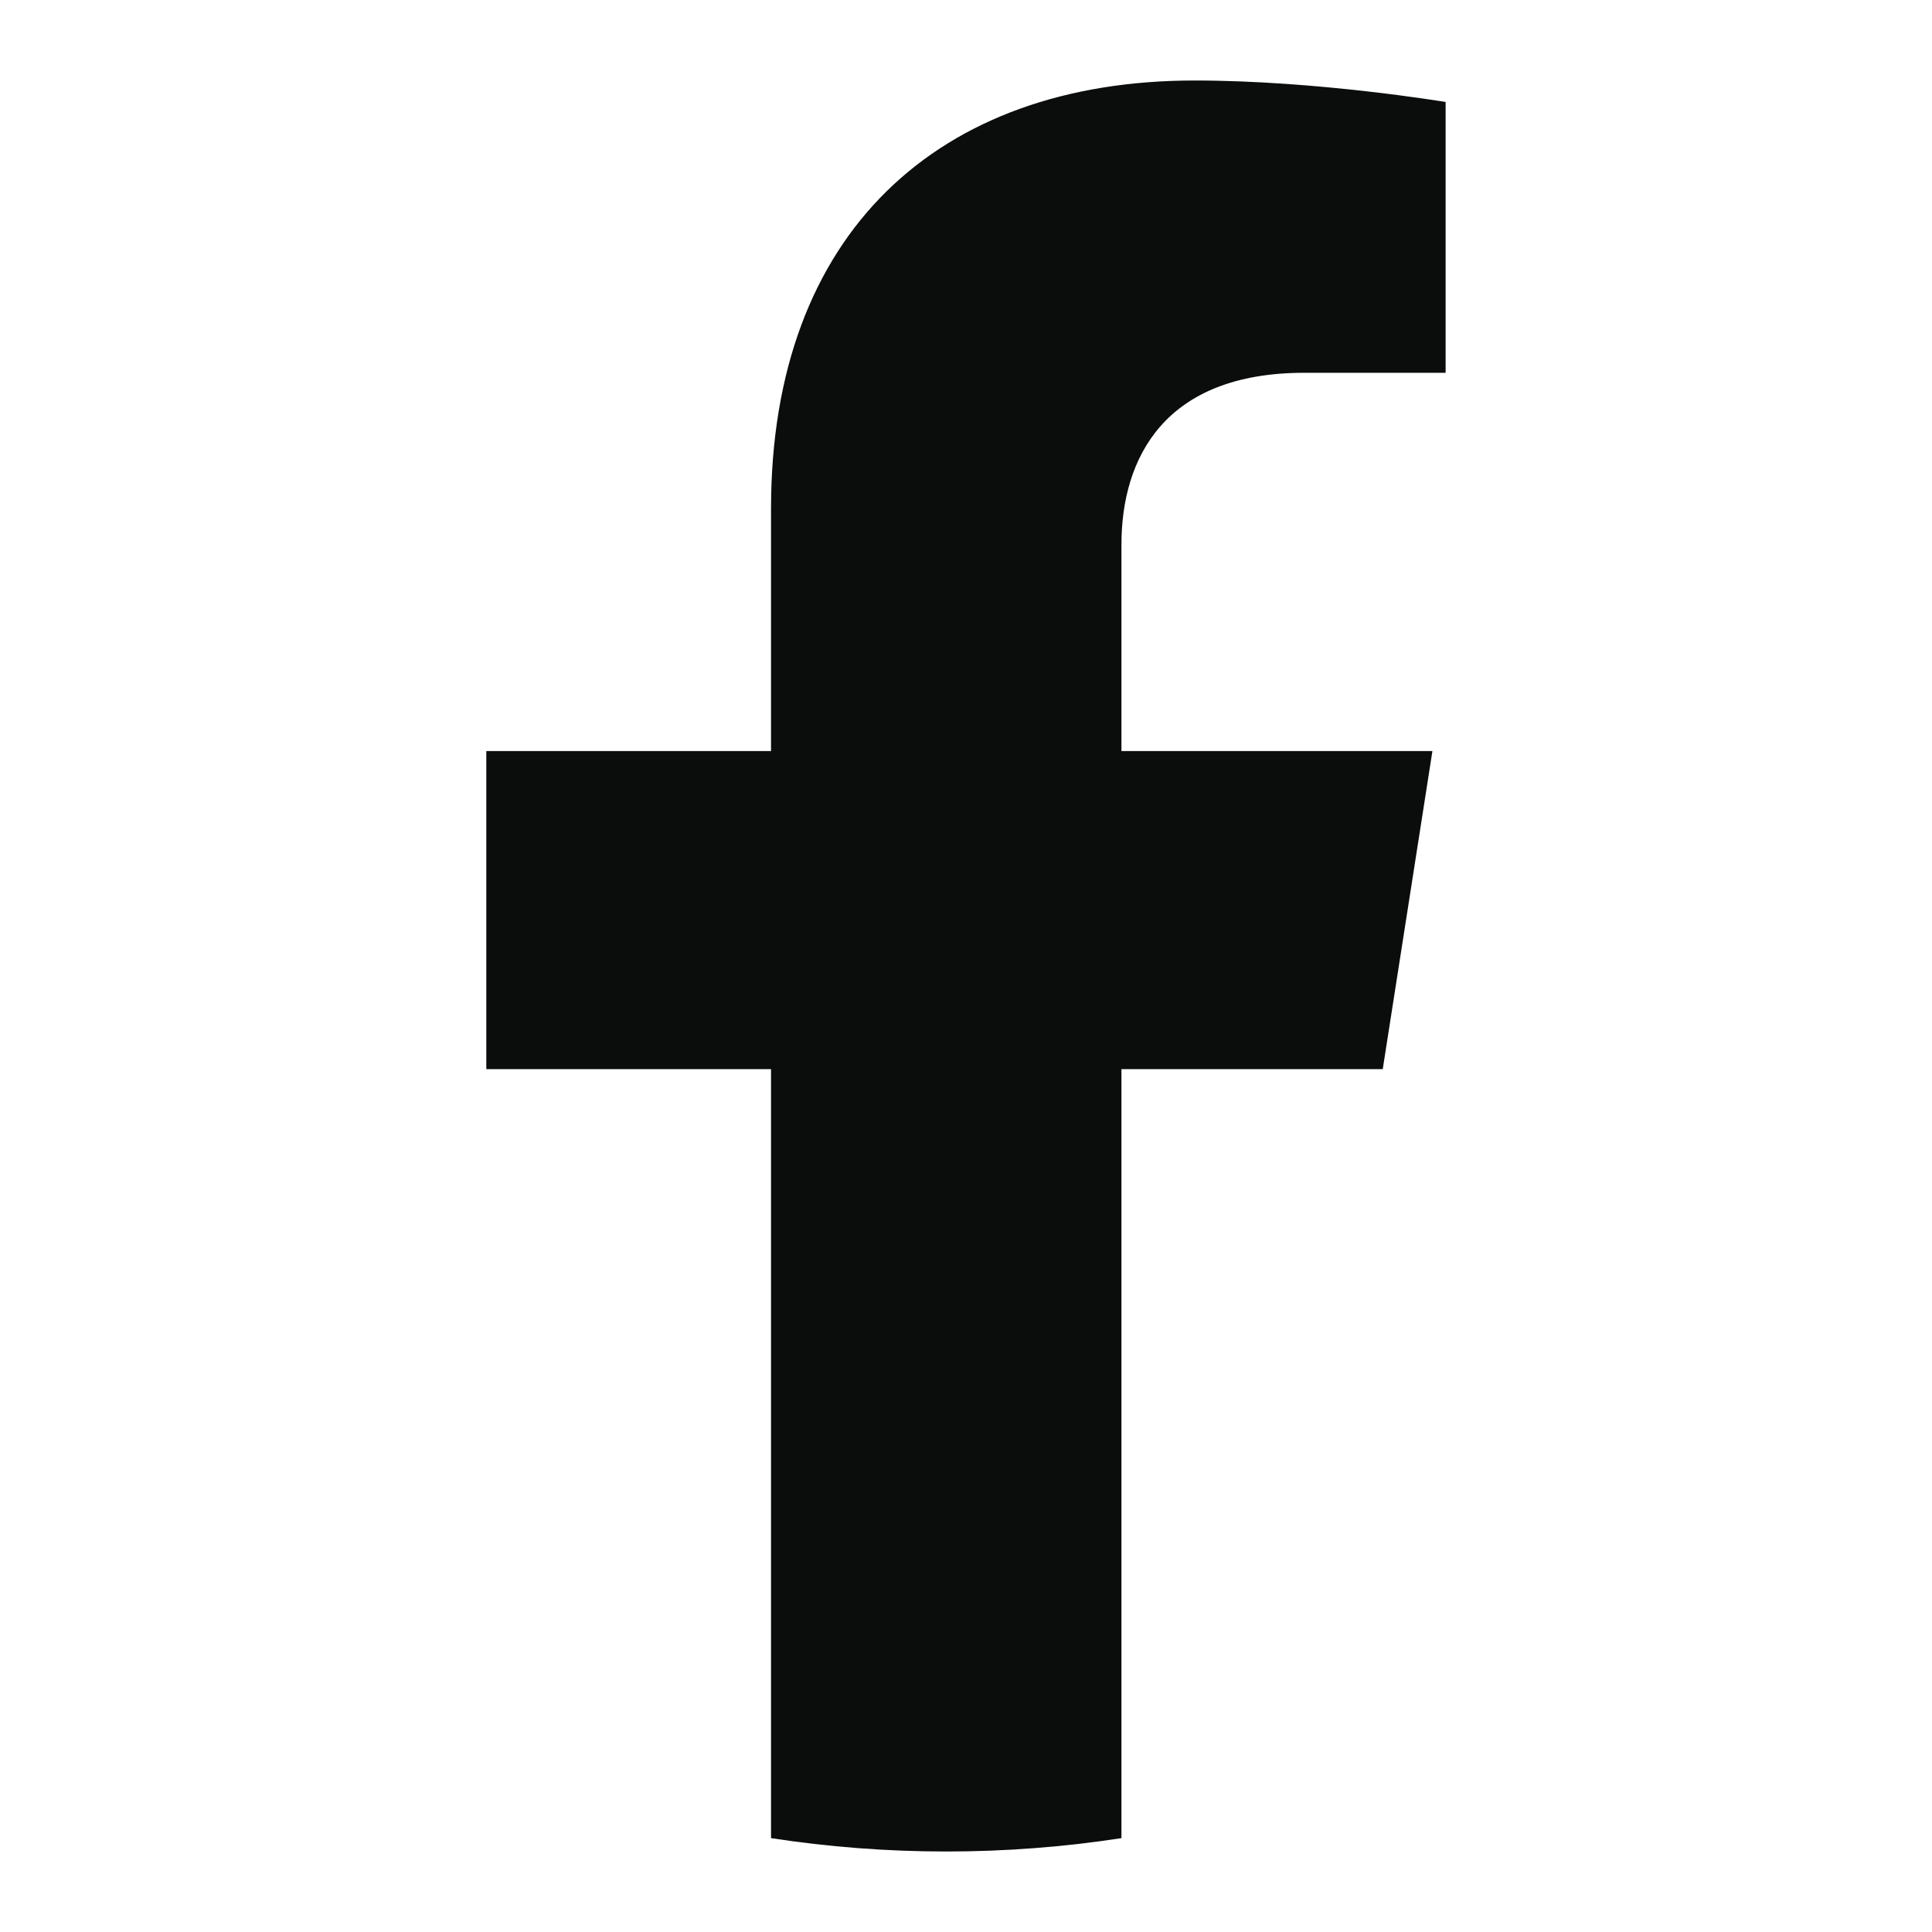
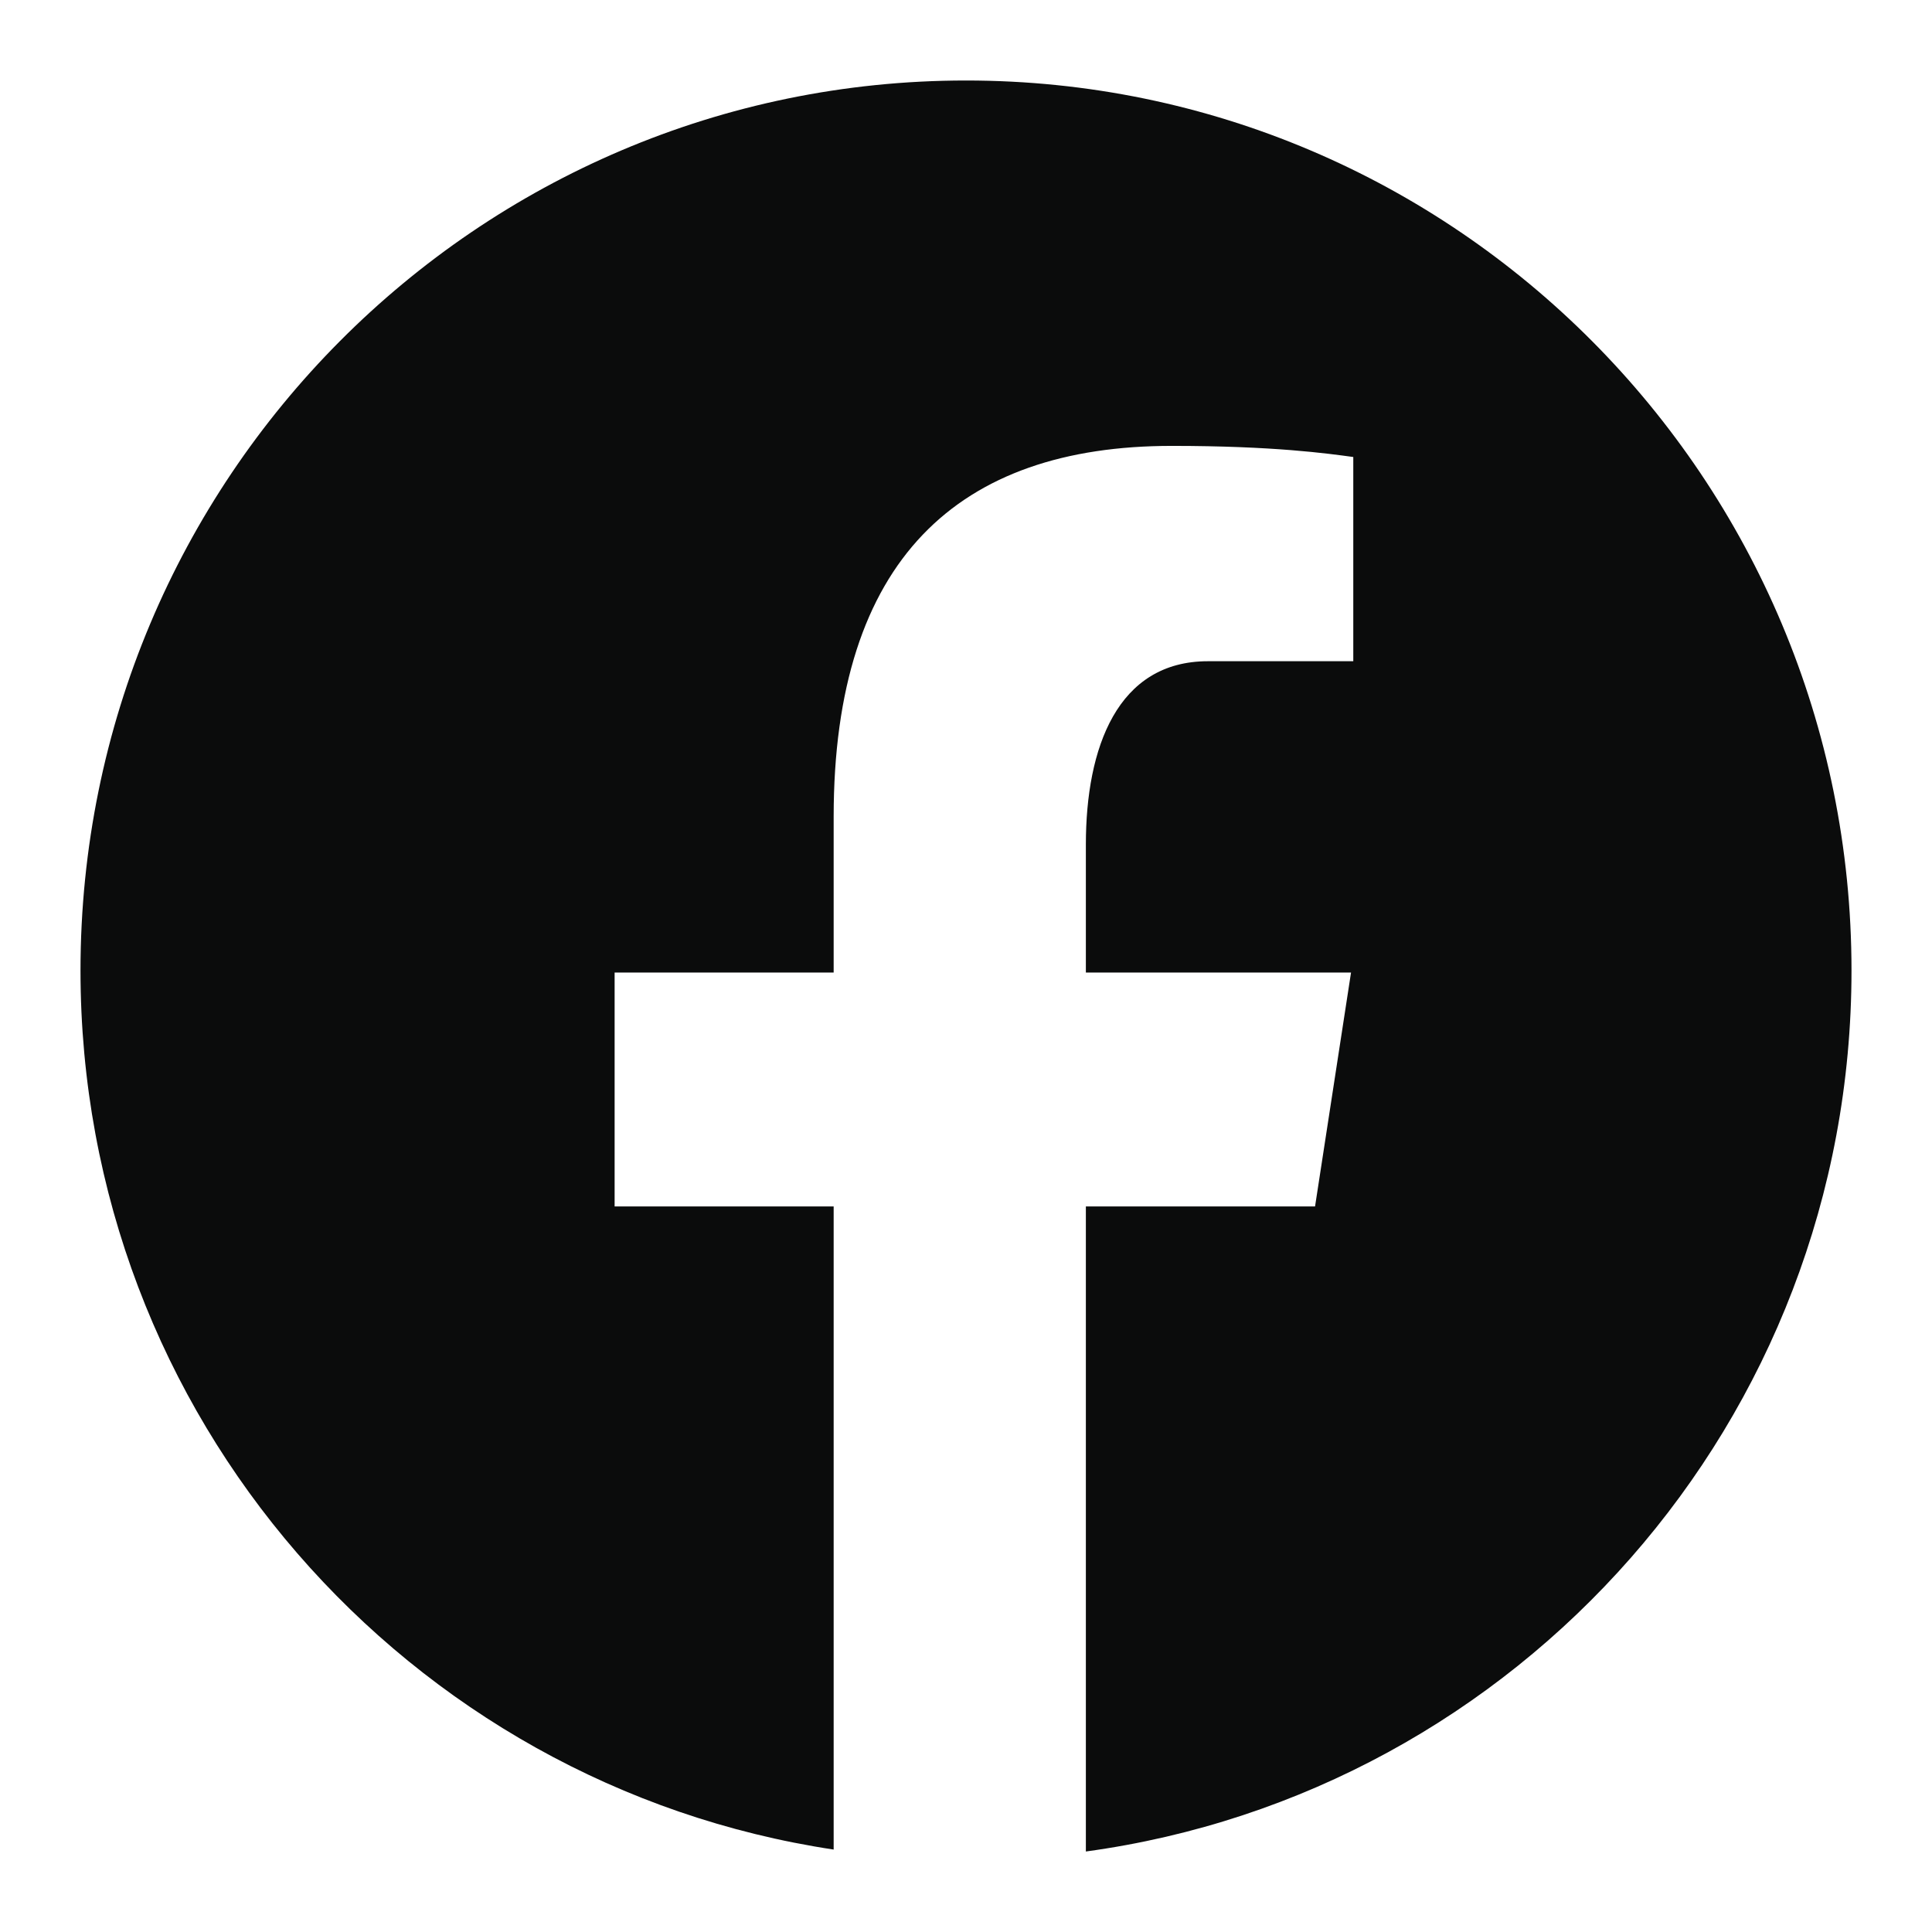
<svg xmlns="http://www.w3.org/2000/svg" width="24" height="24" viewBox="0 0 24 24" fill="none">
-   <path d="M17.177 13.281L17.794 9.33H13.931V6.766C13.931 5.685 14.471 4.631 16.201 4.631H17.958V1.267C17.958 1.267 16.363 1 14.839 1C11.658 1 9.578 2.892 9.578 6.318V9.33H6.041V13.281H9.578V22.834C10.287 22.943 11.014 23 11.755 23C12.495 23 13.222 22.943 13.931 22.834V13.281H17.177Z" fill="#0B0C0C" />
+   <path d="M12 1C5.925 1 1 5.95 1 12.056C1 17.6 5.062 22.177 10.356 22.976V14.987H7.635V12.081H10.356V10.147C10.356 6.945 11.908 5.539 14.556 5.539C15.823 5.539 16.494 5.634 16.811 5.677V8.214H15.005C13.882 8.214 13.489 9.285 13.489 10.492V12.081H16.783L16.336 14.987H13.489V23C18.858 22.268 23 17.654 23 12.056C23 5.95 18.075 1 12 1Z" fill="#0B0C0C" />
</svg>
